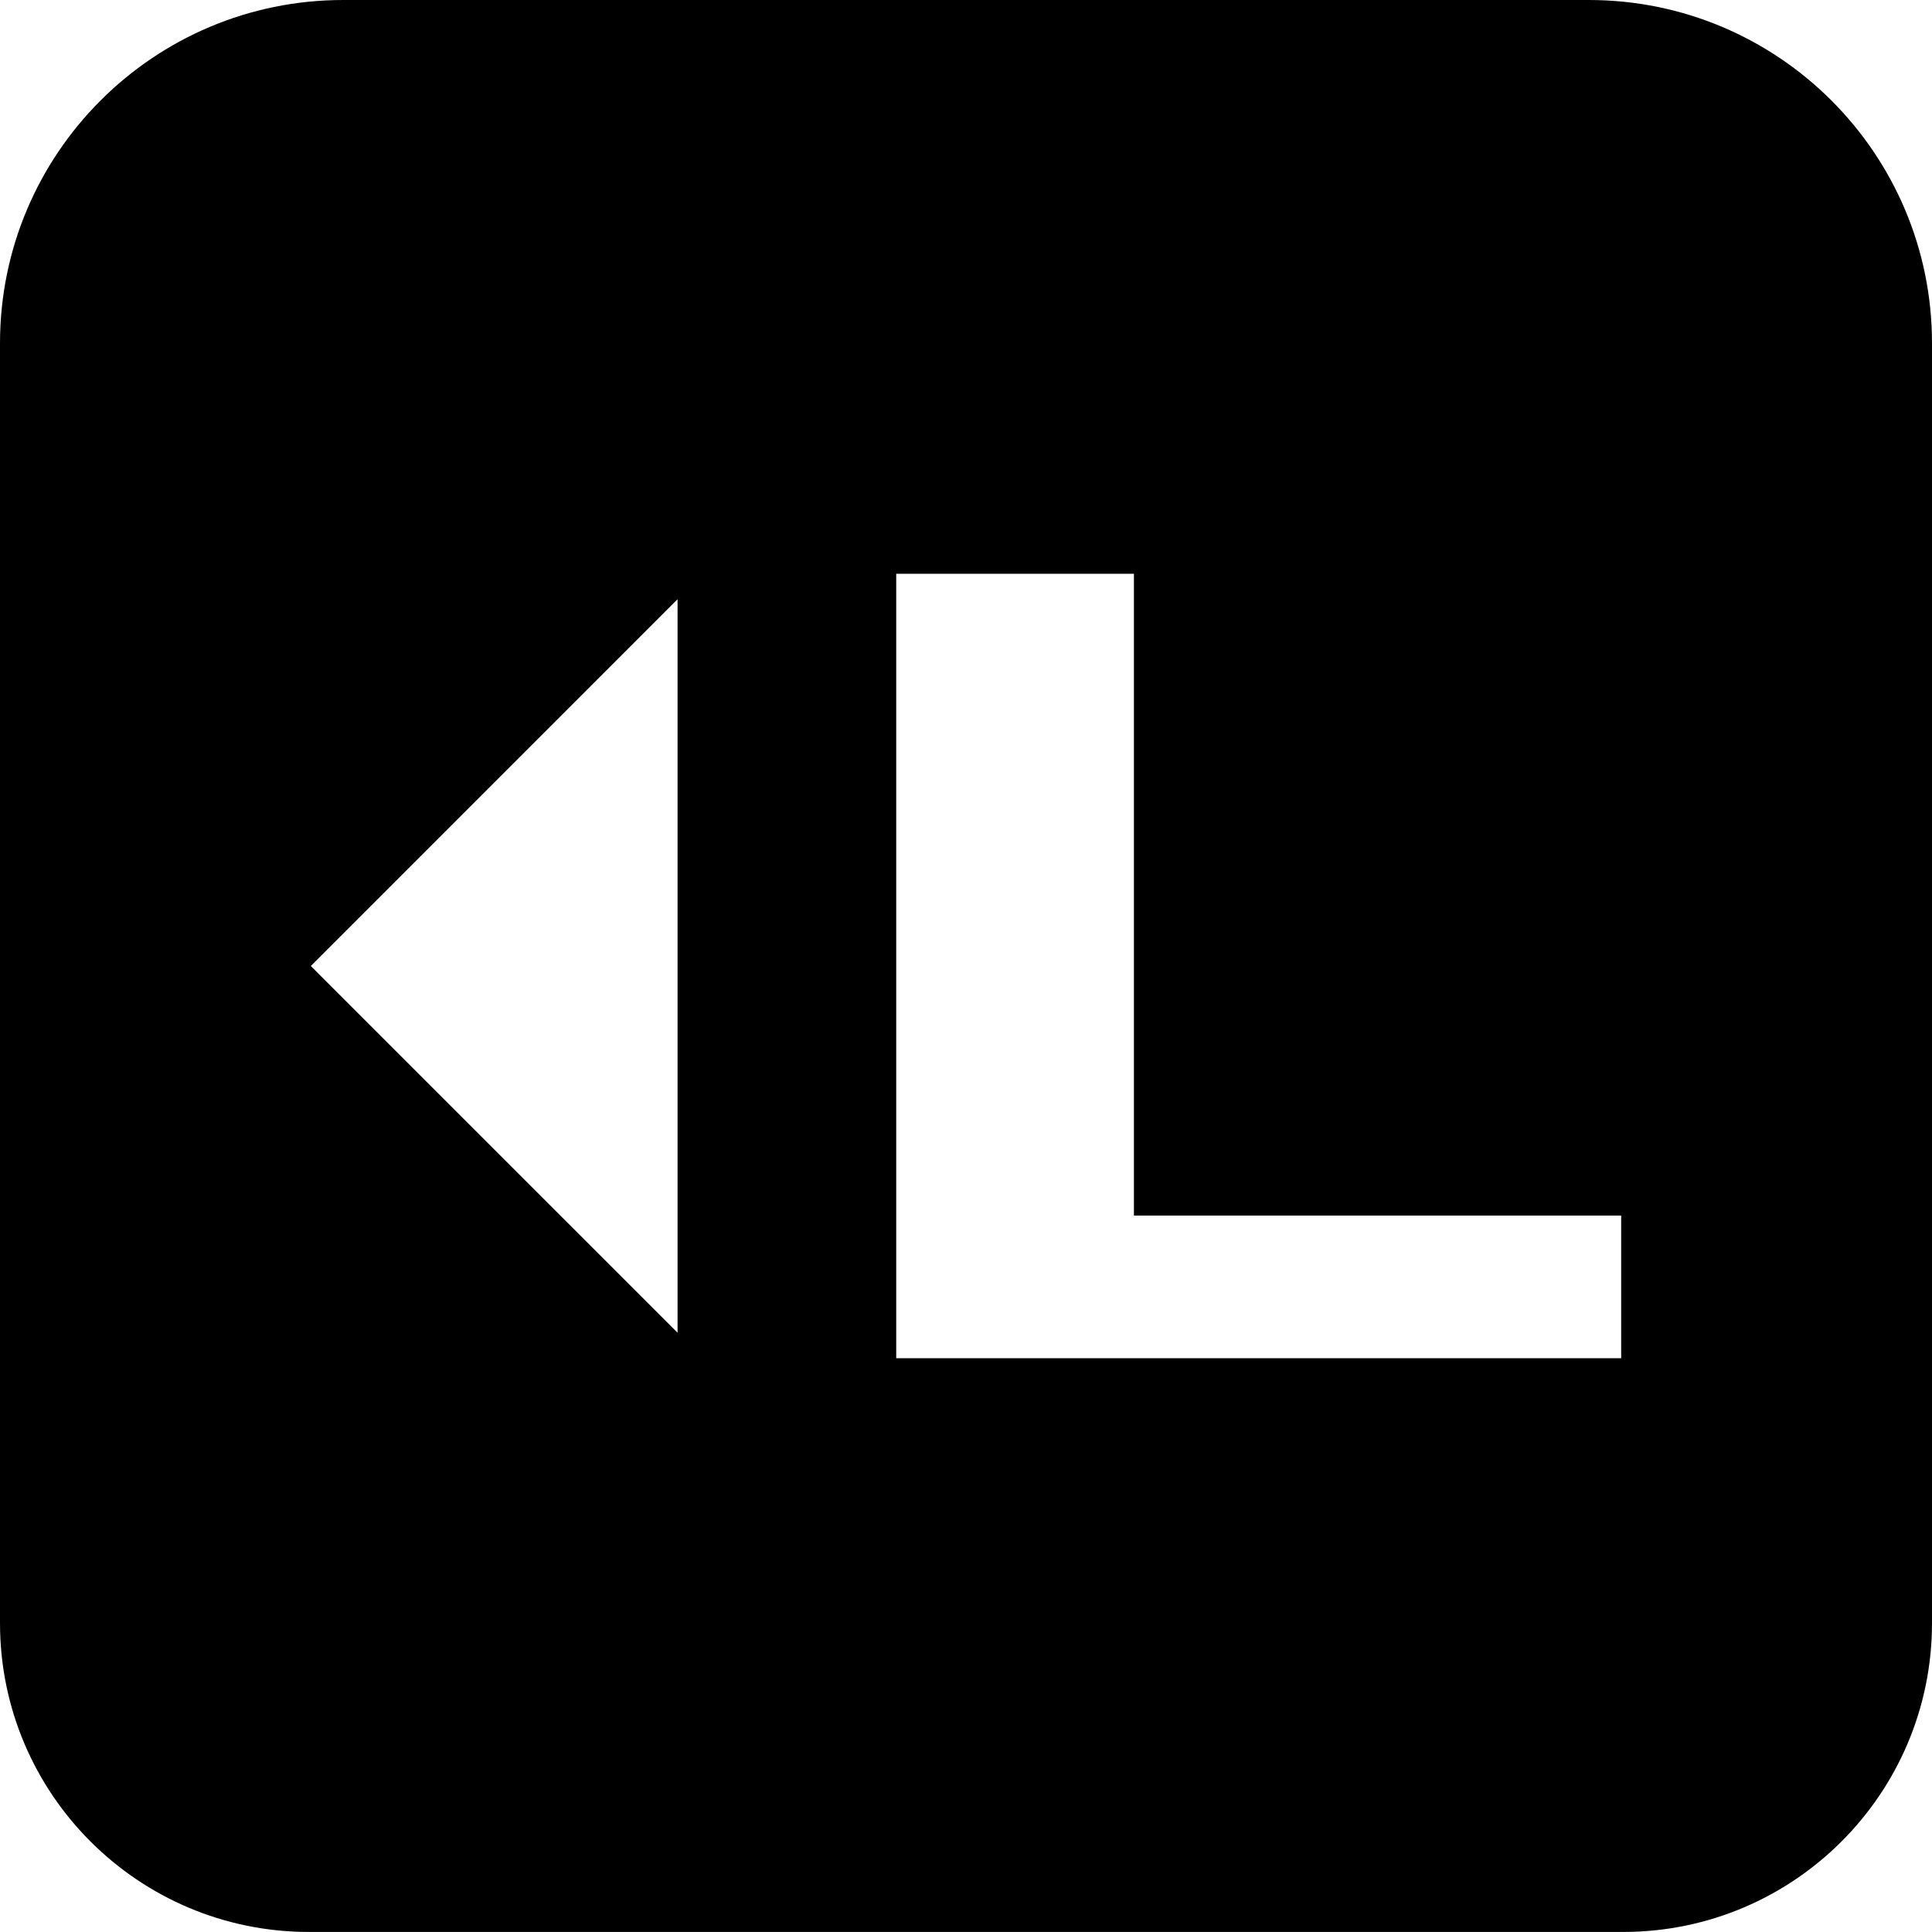
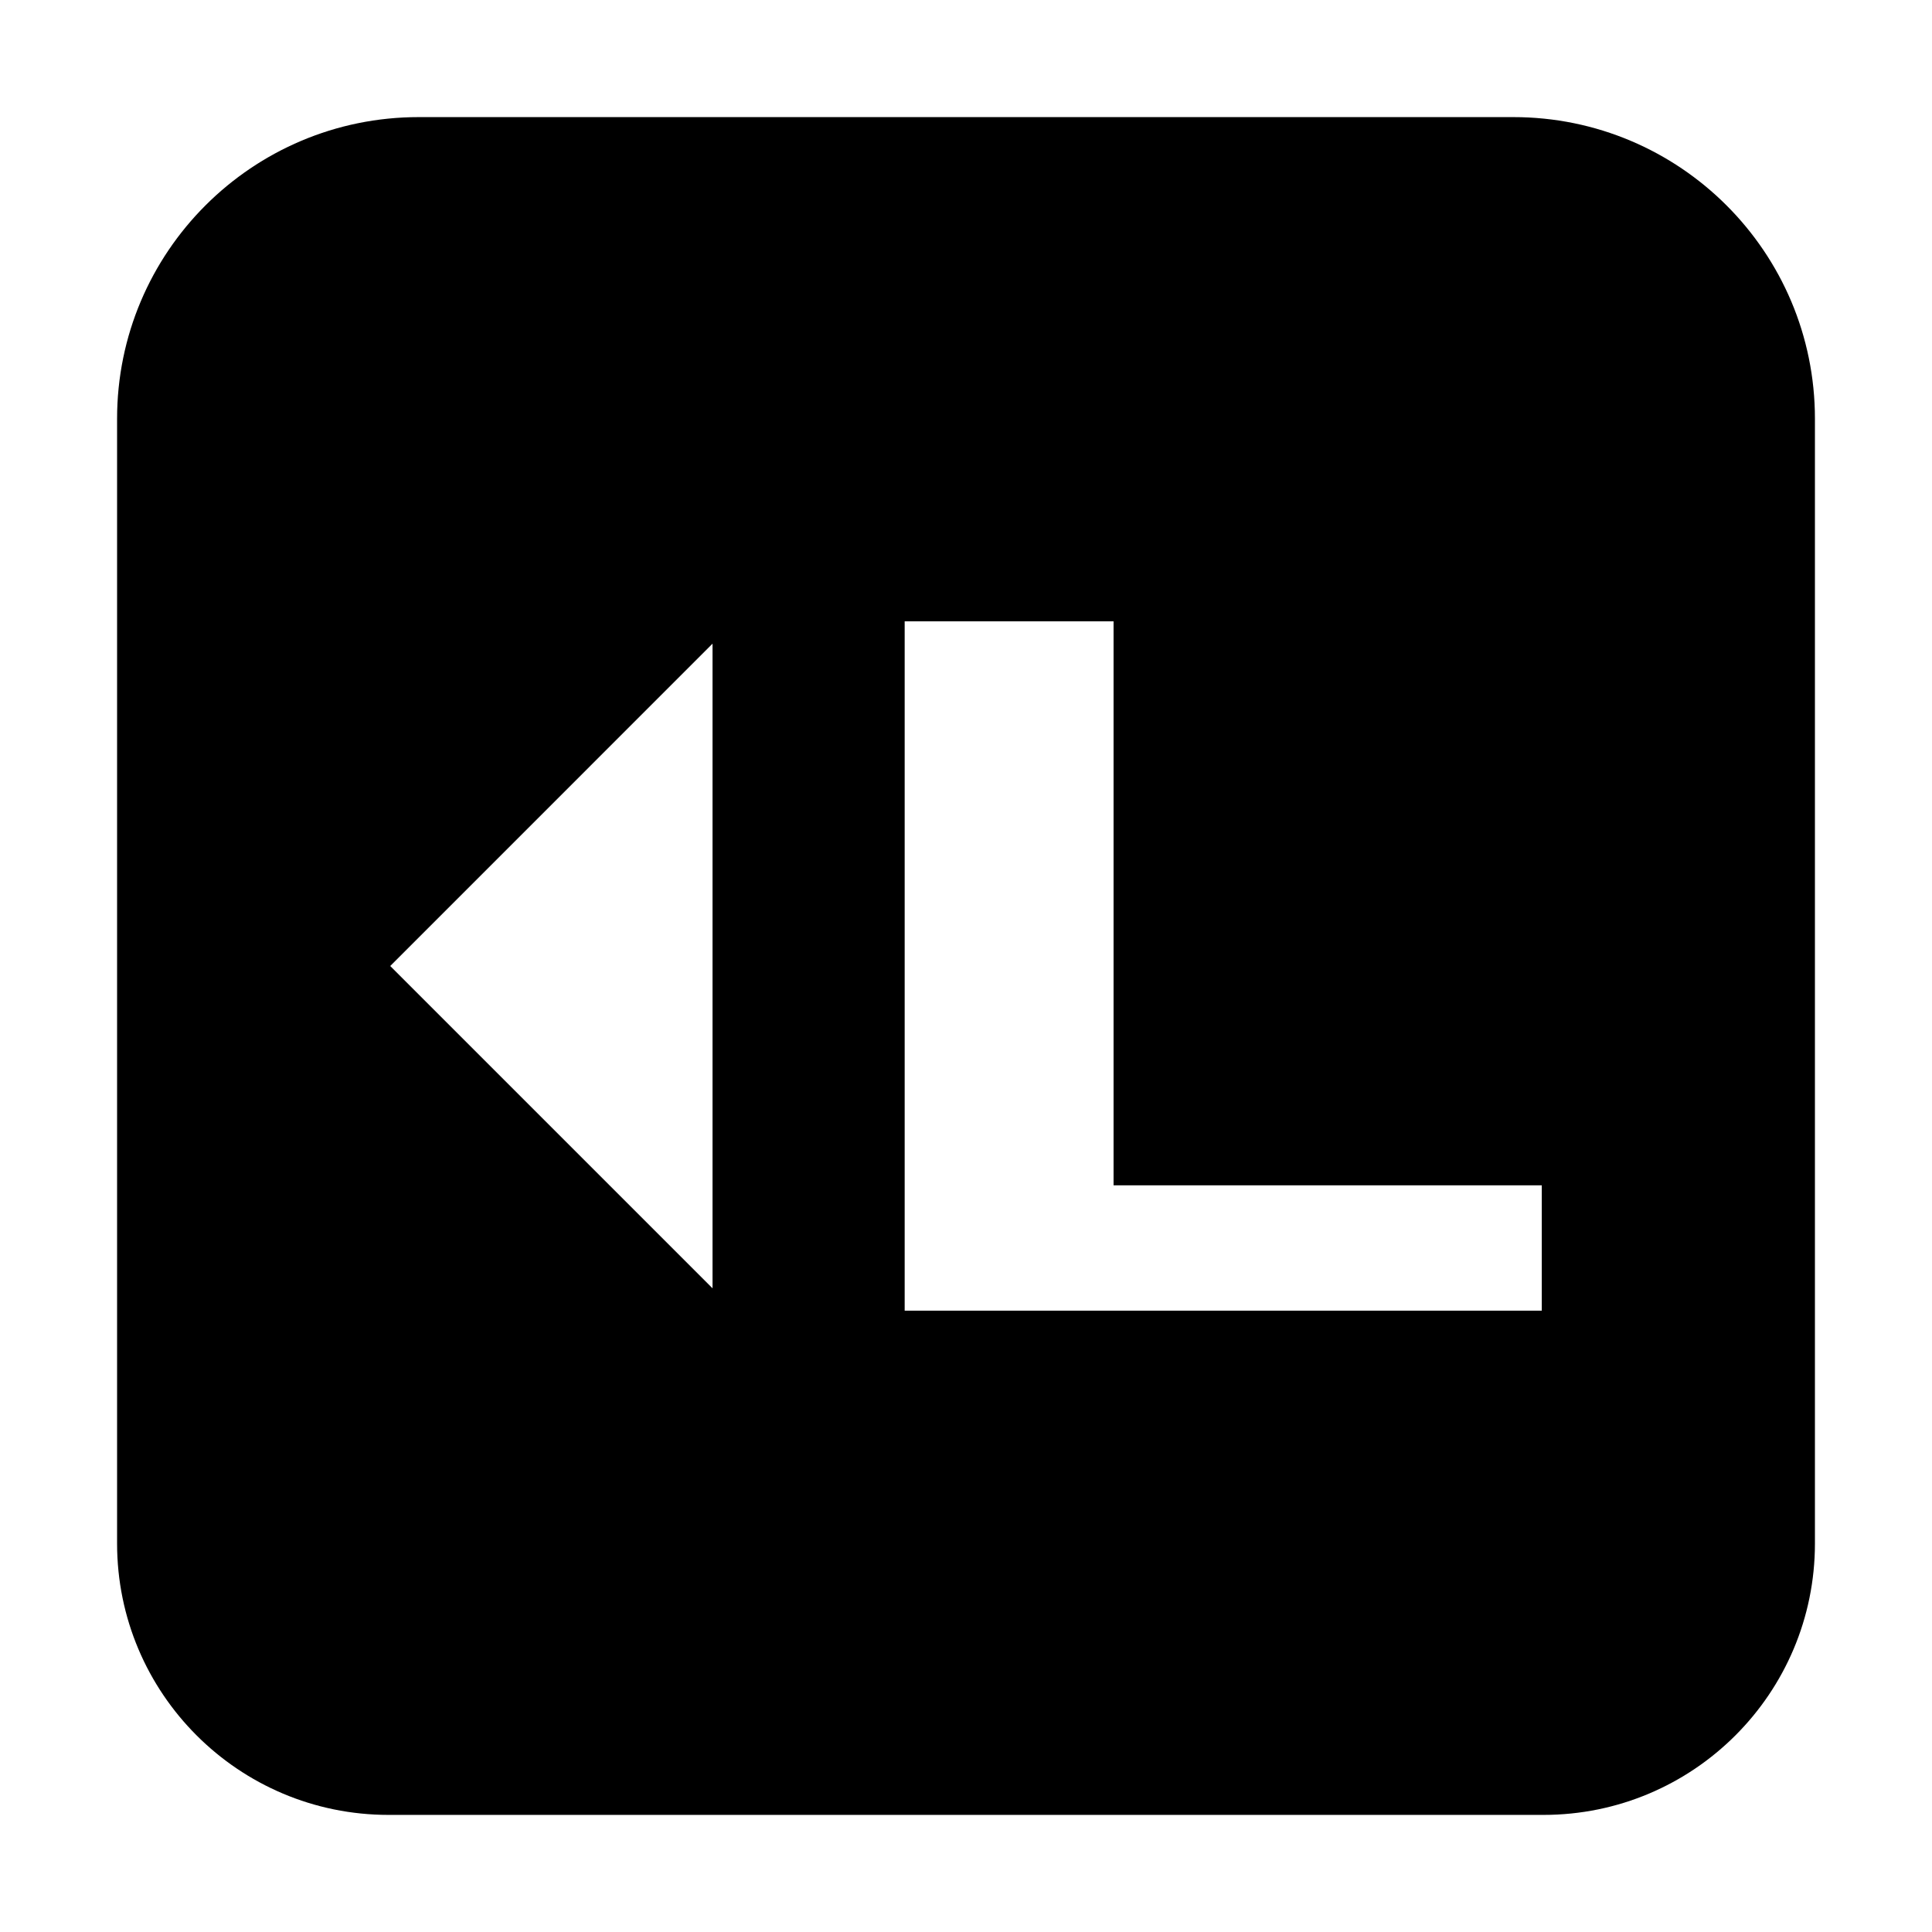
- <svg xmlns="http://www.w3.org/2000/svg" id="Layer_1" data-name="Layer 1" viewBox="0 0 439.4 439.39">
-   <path d="M361.34,0H78.06C34.95,0,0,34.95,0,78.06V369.14c0,38.8,31.46,70.25,70.26,70.25H369.14c38.8,0,70.26-31.45,70.26-70.25V78.06C439.4,34.95,404.45,0,361.34,0ZM154.1,303.11l-83.41-83.41,83.41-83.42v166.83Zm214.61,5.79H203.83V130.49h54.06v145.97h110.82v32.44Z" />
+ <svg xmlns="http://www.w3.org/2000/svg" width="500" height="500" viewBox="0 0 132.292 132.292" version="1.1" id="svg8" xml:space="preserve">
+   <defs id="defs2">
+     <rect x="18.92" y="-58.63" width="468.162" height="102.723" id="rect5337" />
+   </defs>
+   <g id="layer1" transform="translate(0,-164.7083)">
+     <path d="M 103.621,172.727 H 28.67 c -11.406,0 -20.653,9.247 -20.653,20.653 v 77.015 c 0,10.266 8.324,18.587 18.59,18.587 h 79.079 c 10.266,0 18.59,-8.321 18.59,-18.587 v -77.015 c 0,-11.406 -9.247,-20.653 -20.653,-20.653 z M 48.789,252.924 26.72,230.855 48.789,208.784 Z m 56.782,1.532 H 61.947 V 207.252 H 76.25 v 38.621 h 29.321 z" id="path553" style="stroke-width:0.265" />
+   </g>
</svg>
